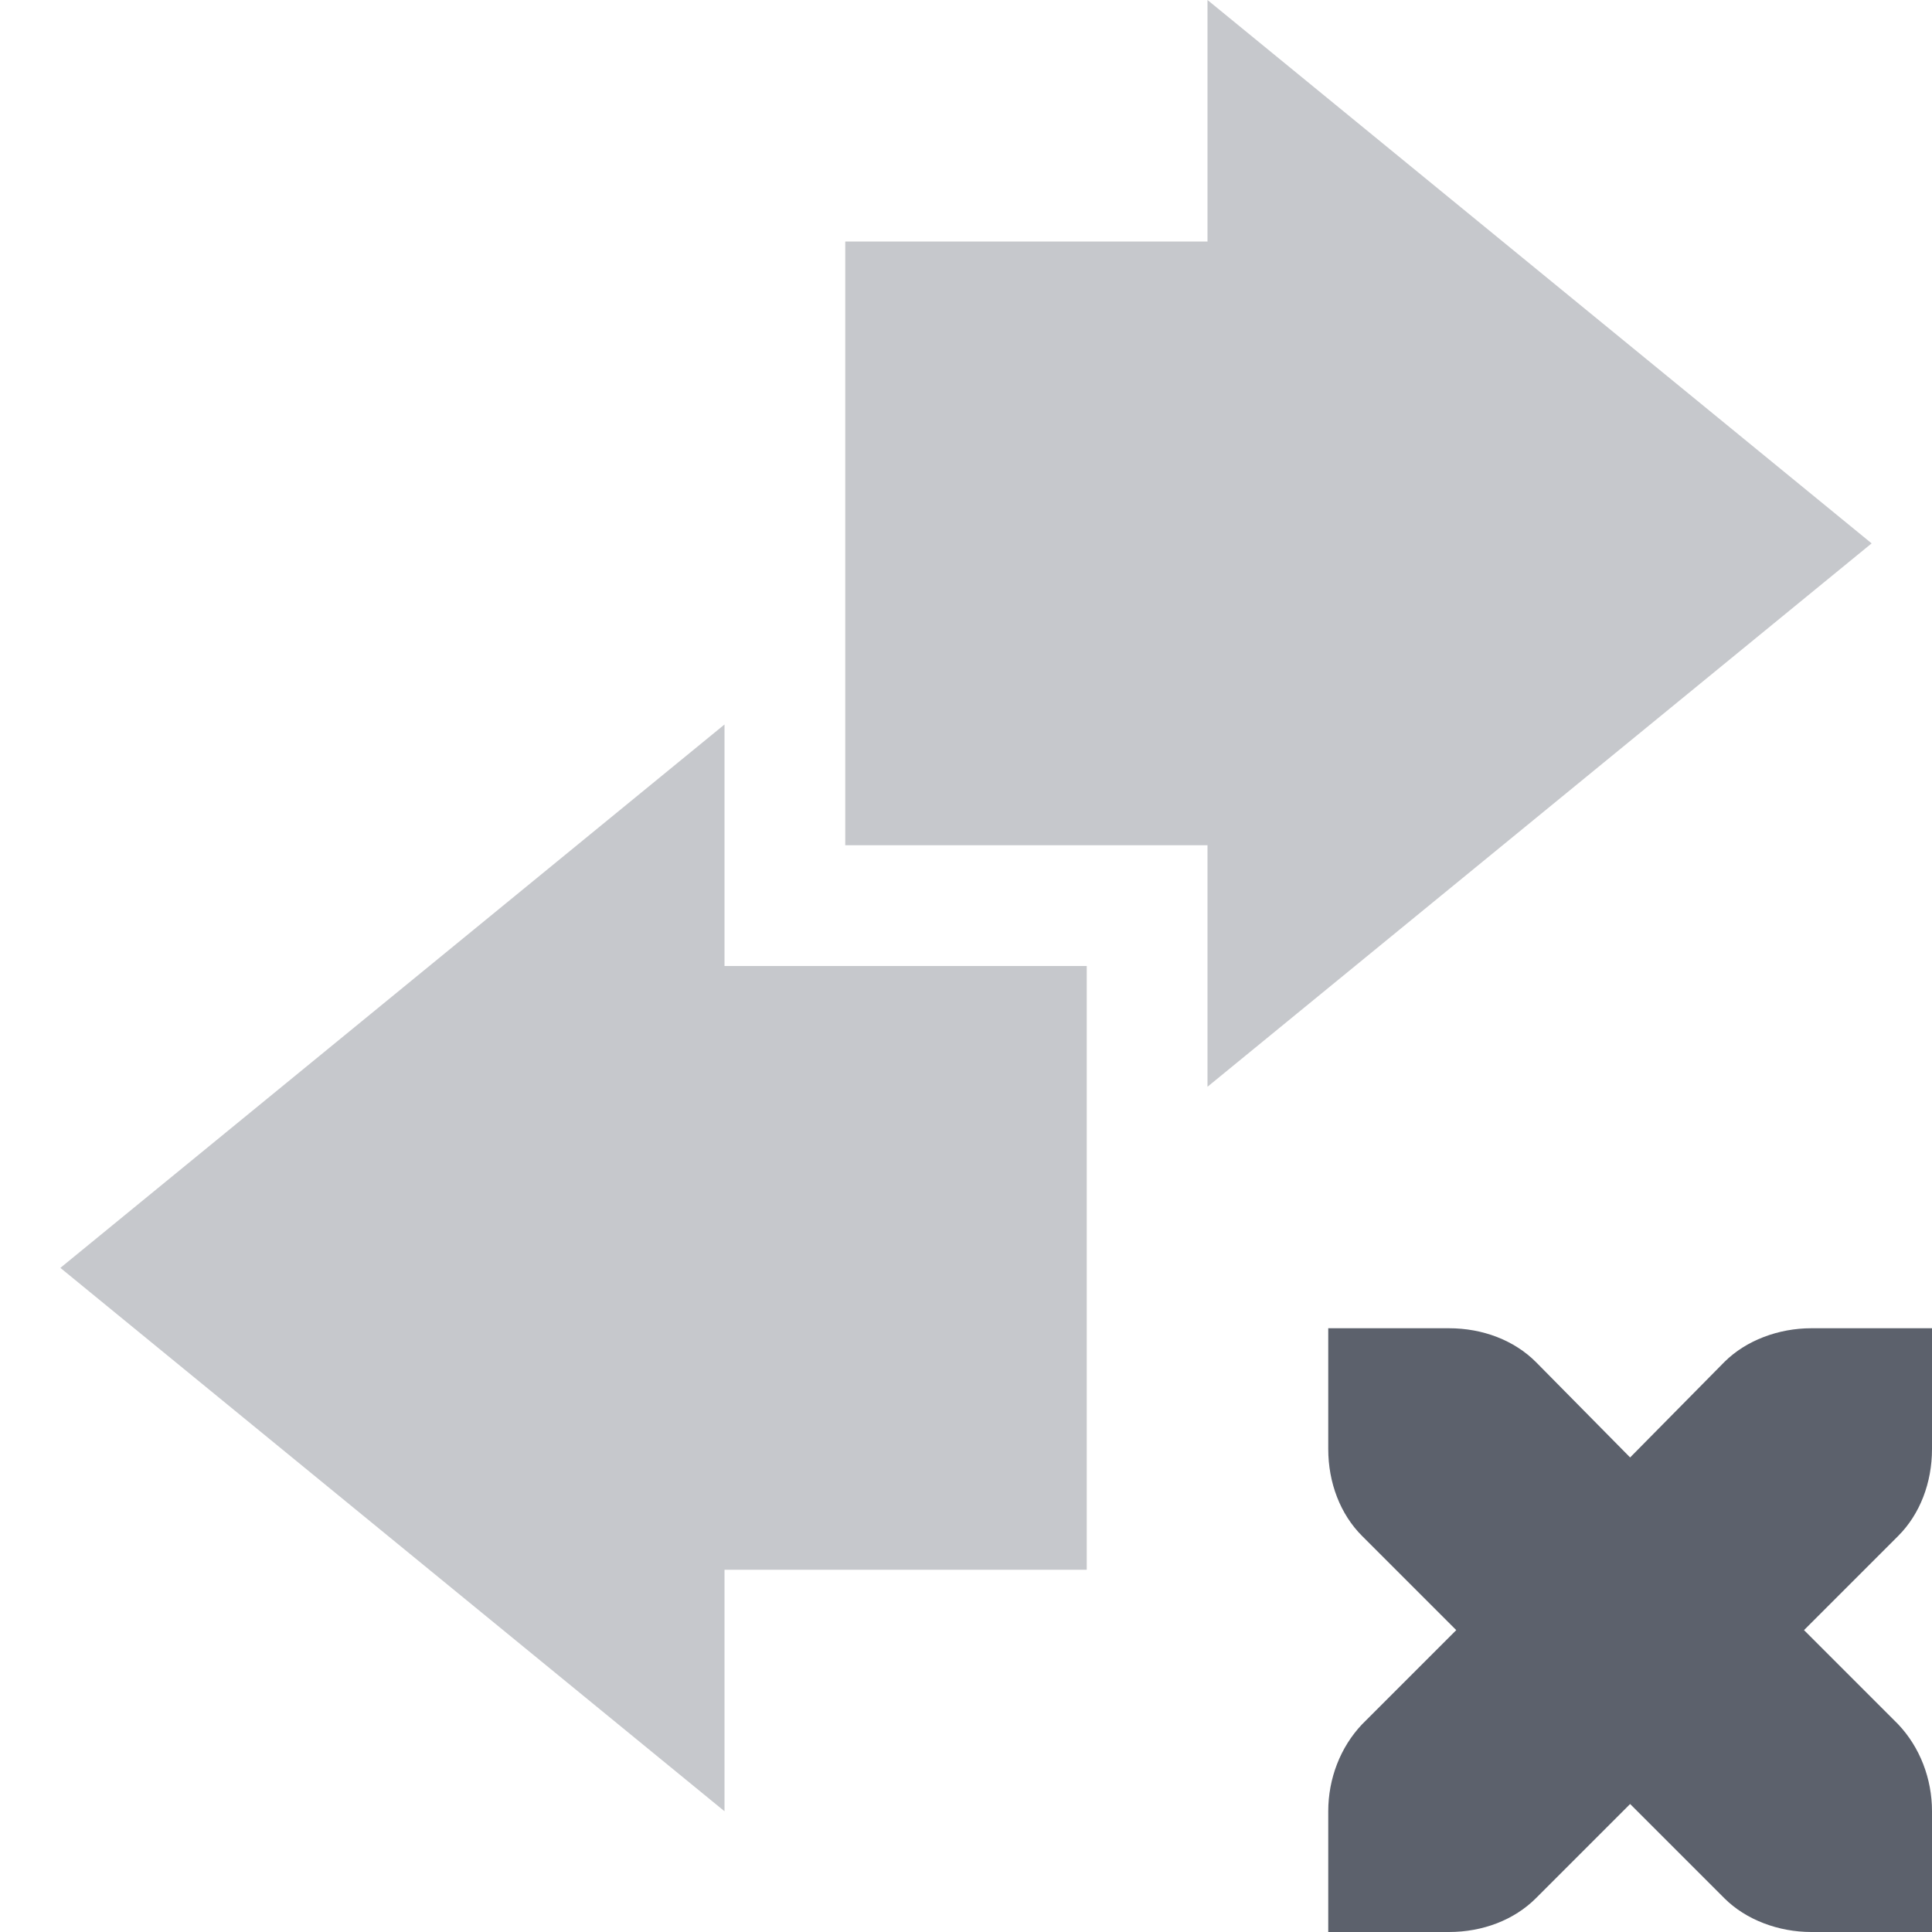
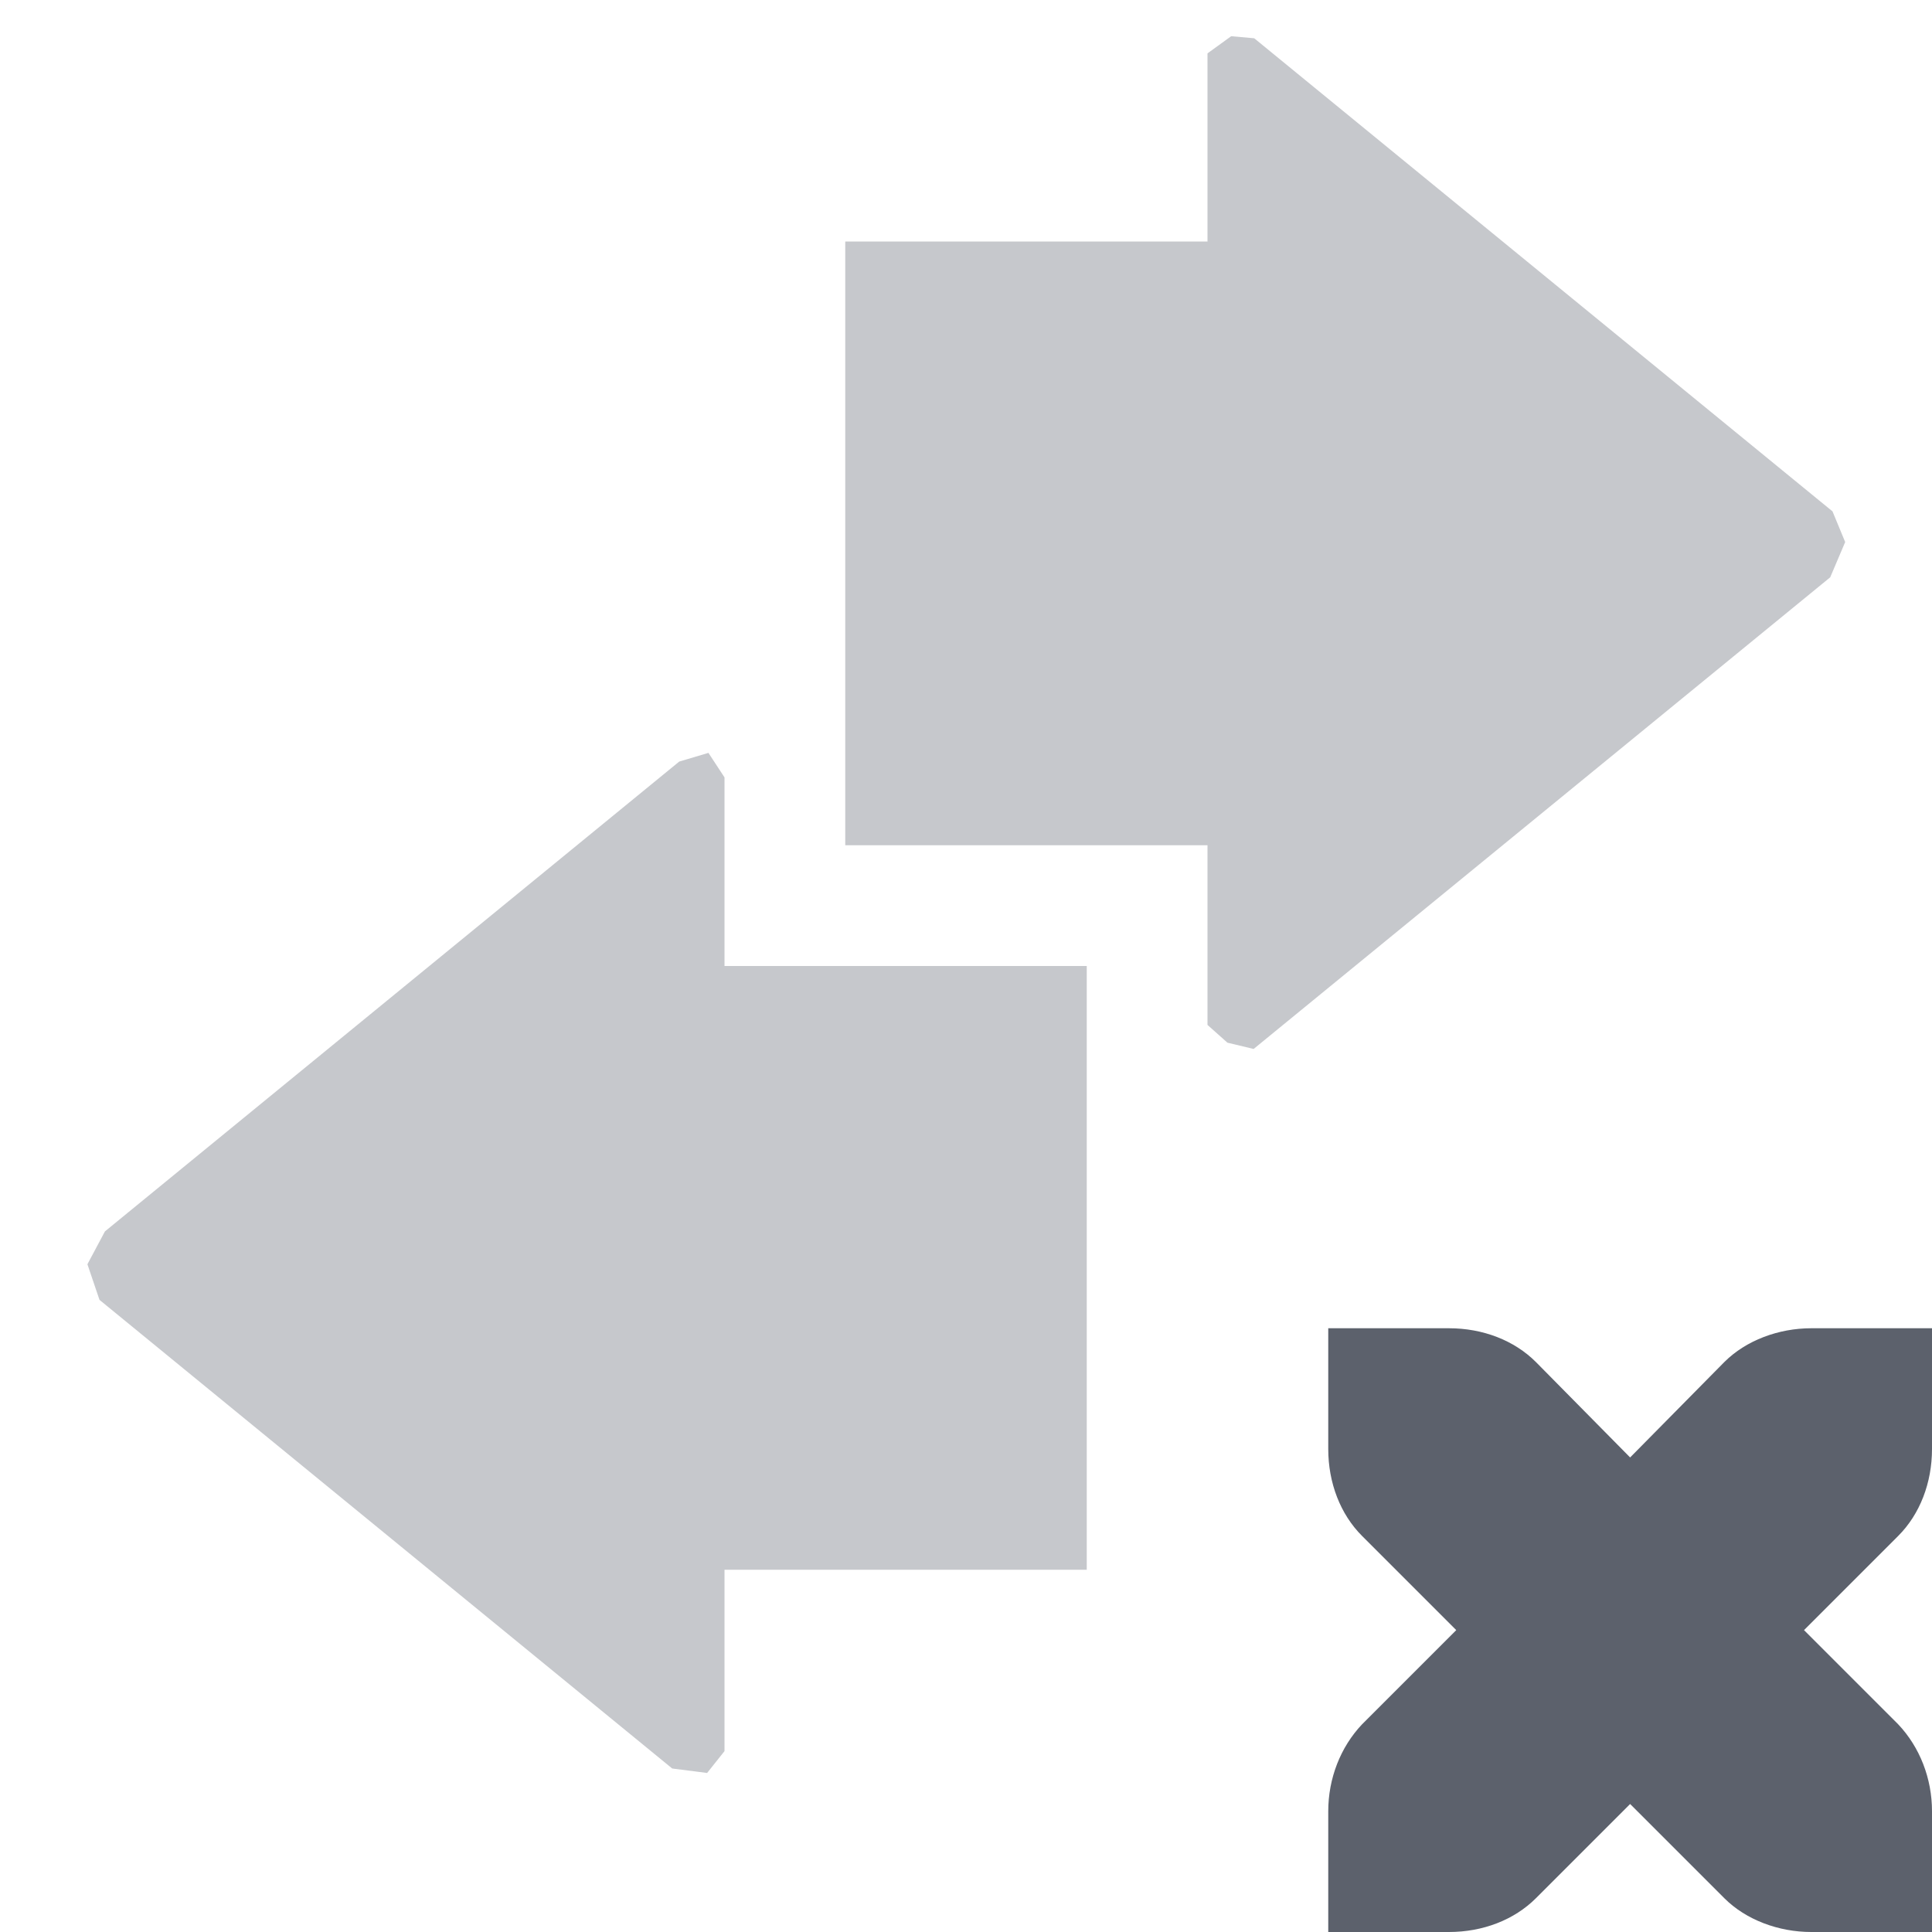
- <svg xmlns="http://www.w3.org/2000/svg" width="16" height="16" version="1.1">
-   <path style="fill:#5c616c" d="M 11,11 V 12 C 11,12.28 11.1,12.54 11.28,12.72 L 12.06,13.5 11.28,14.28 C 11.1,14.47 11,14.73 11,15 V 16 H 12 C 12.28,16 12.54,15.9 12.72,15.72 L 13.5,14.94 14.28,15.72 C 14.46,15.9 14.73,16 15,16 H 16 V 15 C 16,14.73 15.9,14.47 15.72,14.28 L 14.94,13.5 15.72,12.72 C 15.9,12.54 16,12.28 16,12 V 11 H 15 C 14.73,11 14.46,11.1 14.28,11.28 L 13.5,12.07 12.72,11.28 C 12.54,11.1 12.28,11 12,11 Z" />
-   <path style="fill:#5c616c;opacity:.35" d="M 10,9 15.5,4.5 10,0 C 10,0.01 10,1.34 10,2 9,2 8,2 7,2 7,3.67 7,5.34 7,7 8,7 9,7 10,7 10,7.67 10,9 10,9 Z" />
-   <path style="fill:#5c616c;opacity:.35" d="M 6,6 0.5,10.5 6,15 V 13 H 9 V 8 H 6 Z" />
+ <svg xmlns="http://www.w3.org/2000/svg" width="16" height="16" version="1.1" id="svg8">
+   <defs id="defs12" />
+   <path style="fill:#5c616c" d="M 11,11 V 12 C 11,12.28 11.1,12.54 11.28,12.72 L 12.06,13.5 11.28,14.28 C 11.1,14.47 11,14.73 11,15 V 16 H 12 C 12.28,16 12.54,15.9 12.72,15.72 L 13.5,14.94 14.28,15.72 C 14.46,15.9 14.73,16 15,16 H 16 V 15 C 16,14.73 15.9,14.47 15.72,14.28 L 14.94,13.5 15.72,12.72 C 15.9,12.54 16,12.28 16,12 V 11 H 15 C 14.73,11 14.46,11.1 14.28,11.28 L 13.5,12.07 12.72,11.28 C 12.54,11.1 12.28,11 12,11 Z" id="path2" />
+   <path style="opacity:0.35;fill:#5c616c" d="m 10.165,8.635 0.217,0.052 L 15.157,4.781 15.281,4.489 15.176,4.235 10.387,0.317 10.196,0.3 10,0.442 V 2 H 7 v 5 h 3 v 1.488 z" id="path4" />
+   <path style="opacity:0.35;fill:#5c616c" d="m 5.867,6.235 -0.242,0.072 -4.756,3.891 -0.145,0.272 0.1,0.295 4.743,3.881 0.289,0.037 L 6,14.502 V 13 H 9 V 8 H 6 V 6.438 Z" id="path6" />
</svg>
